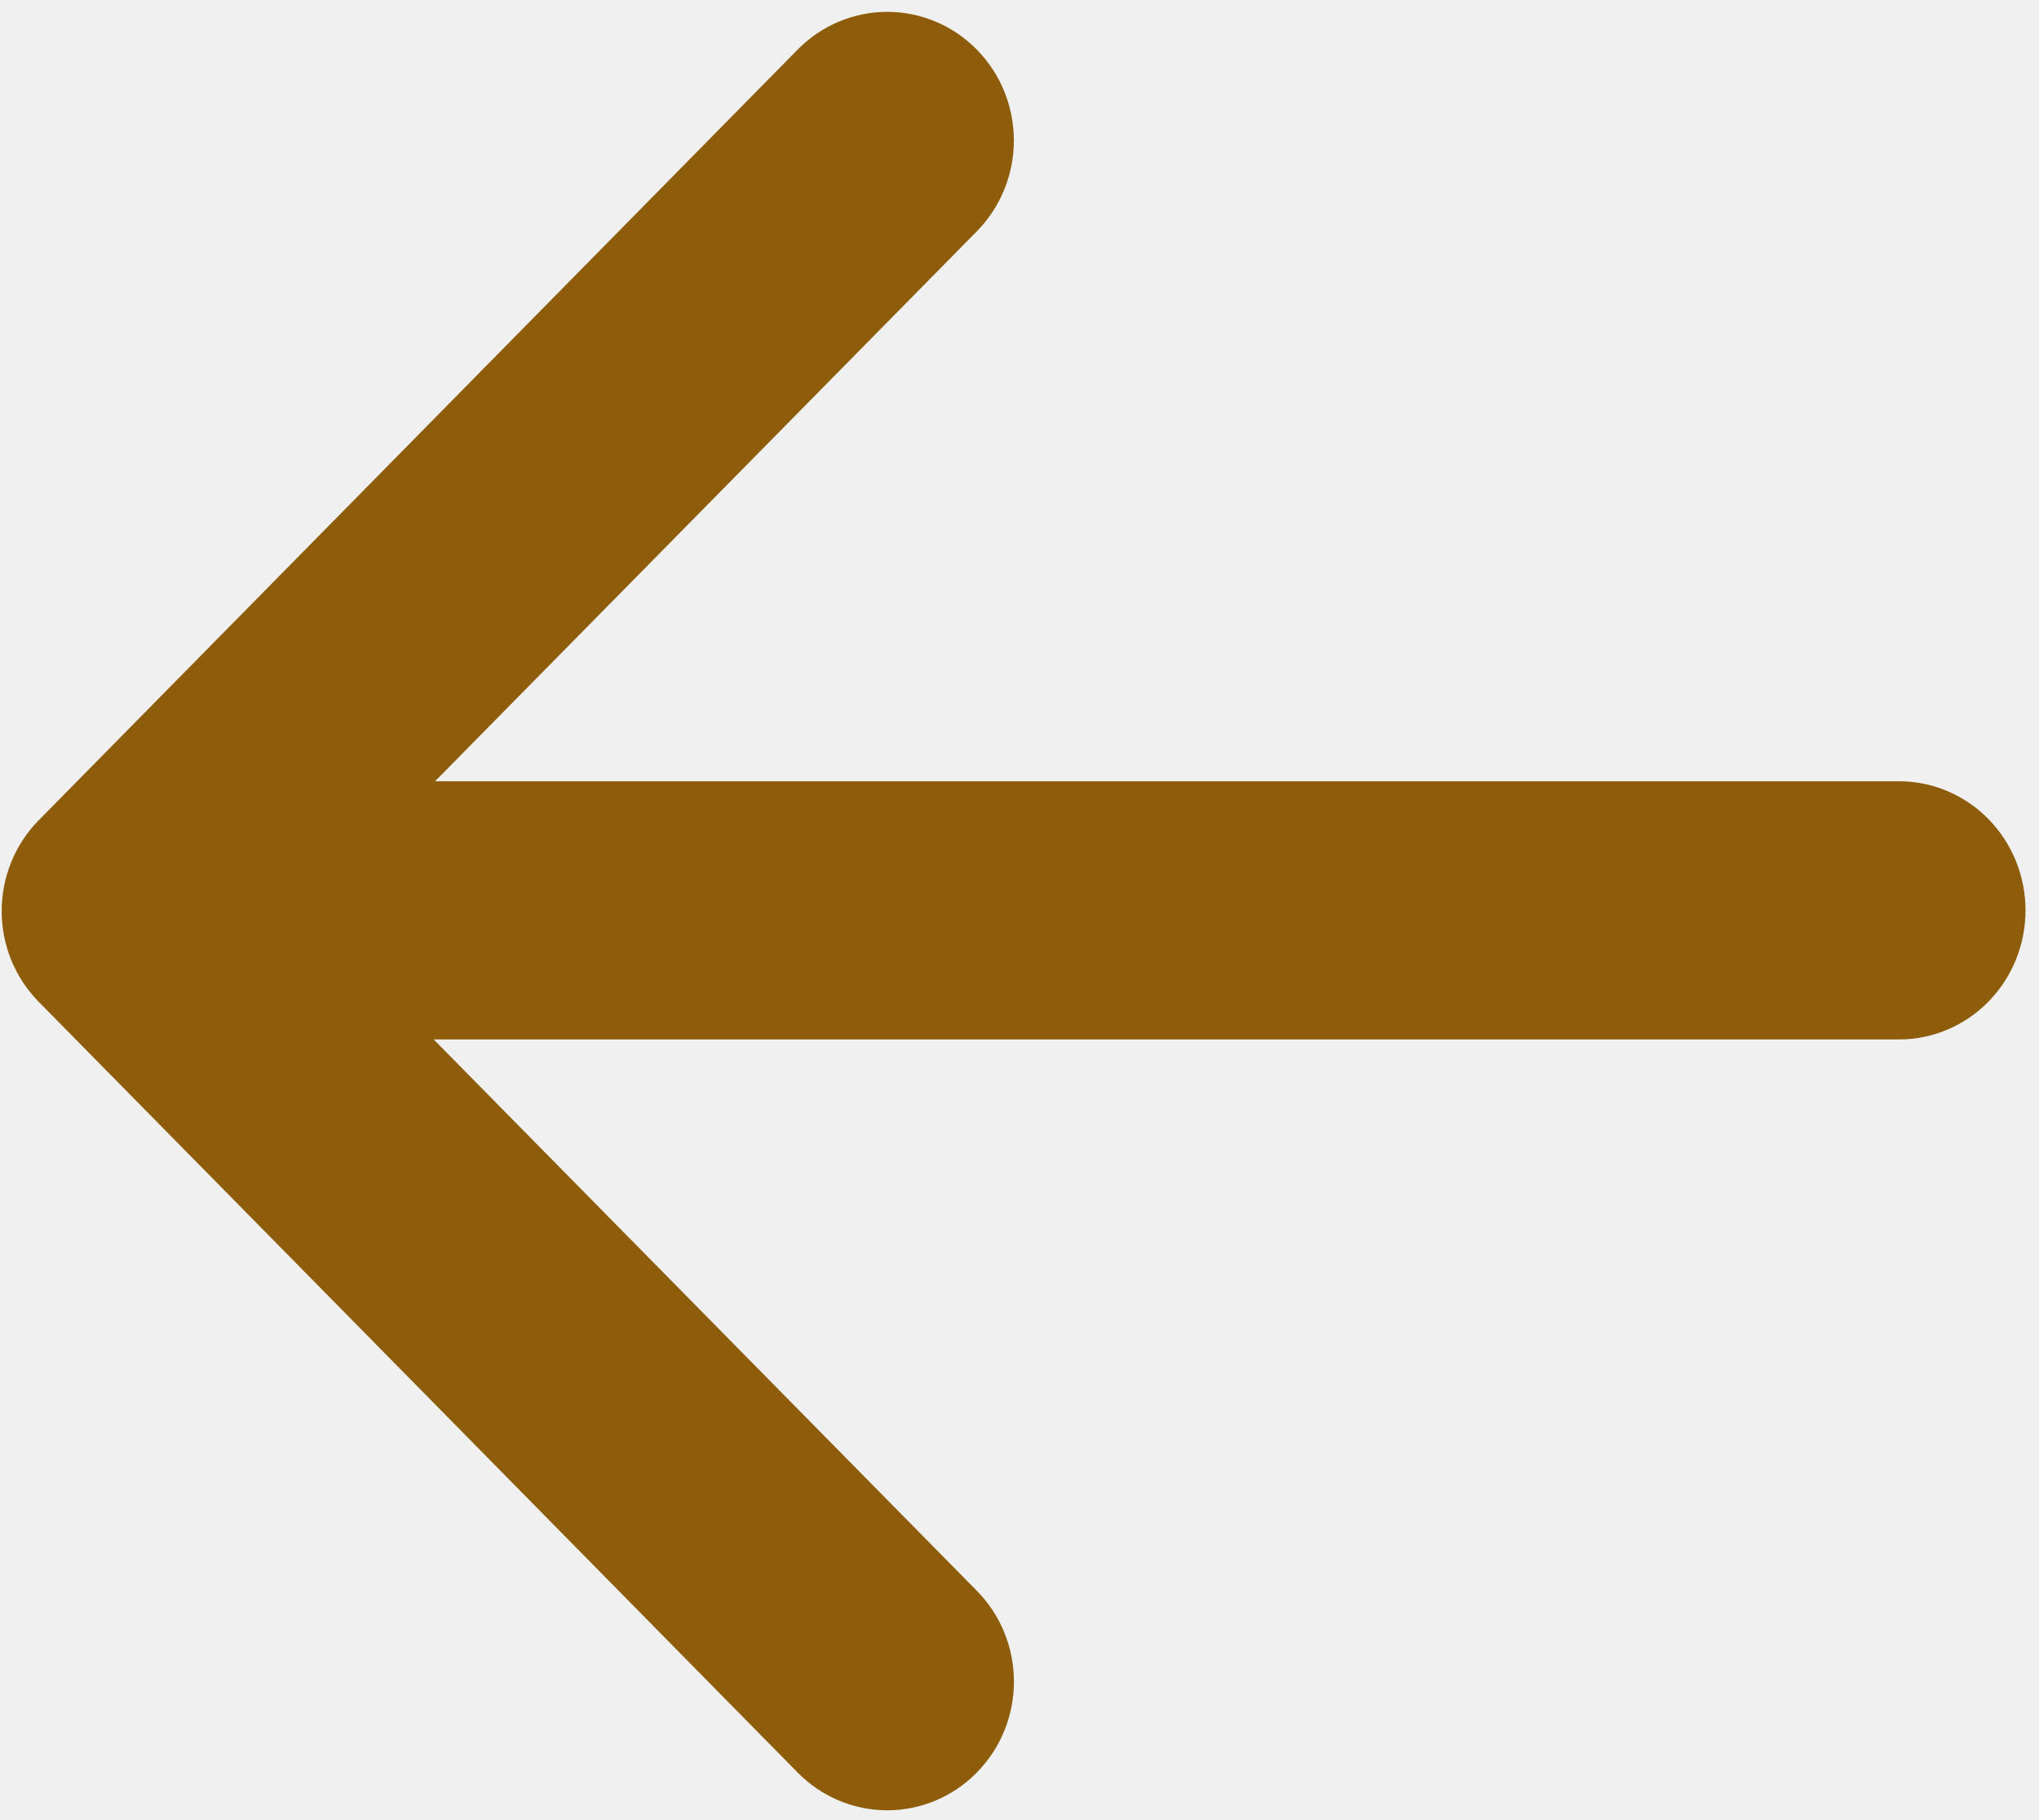
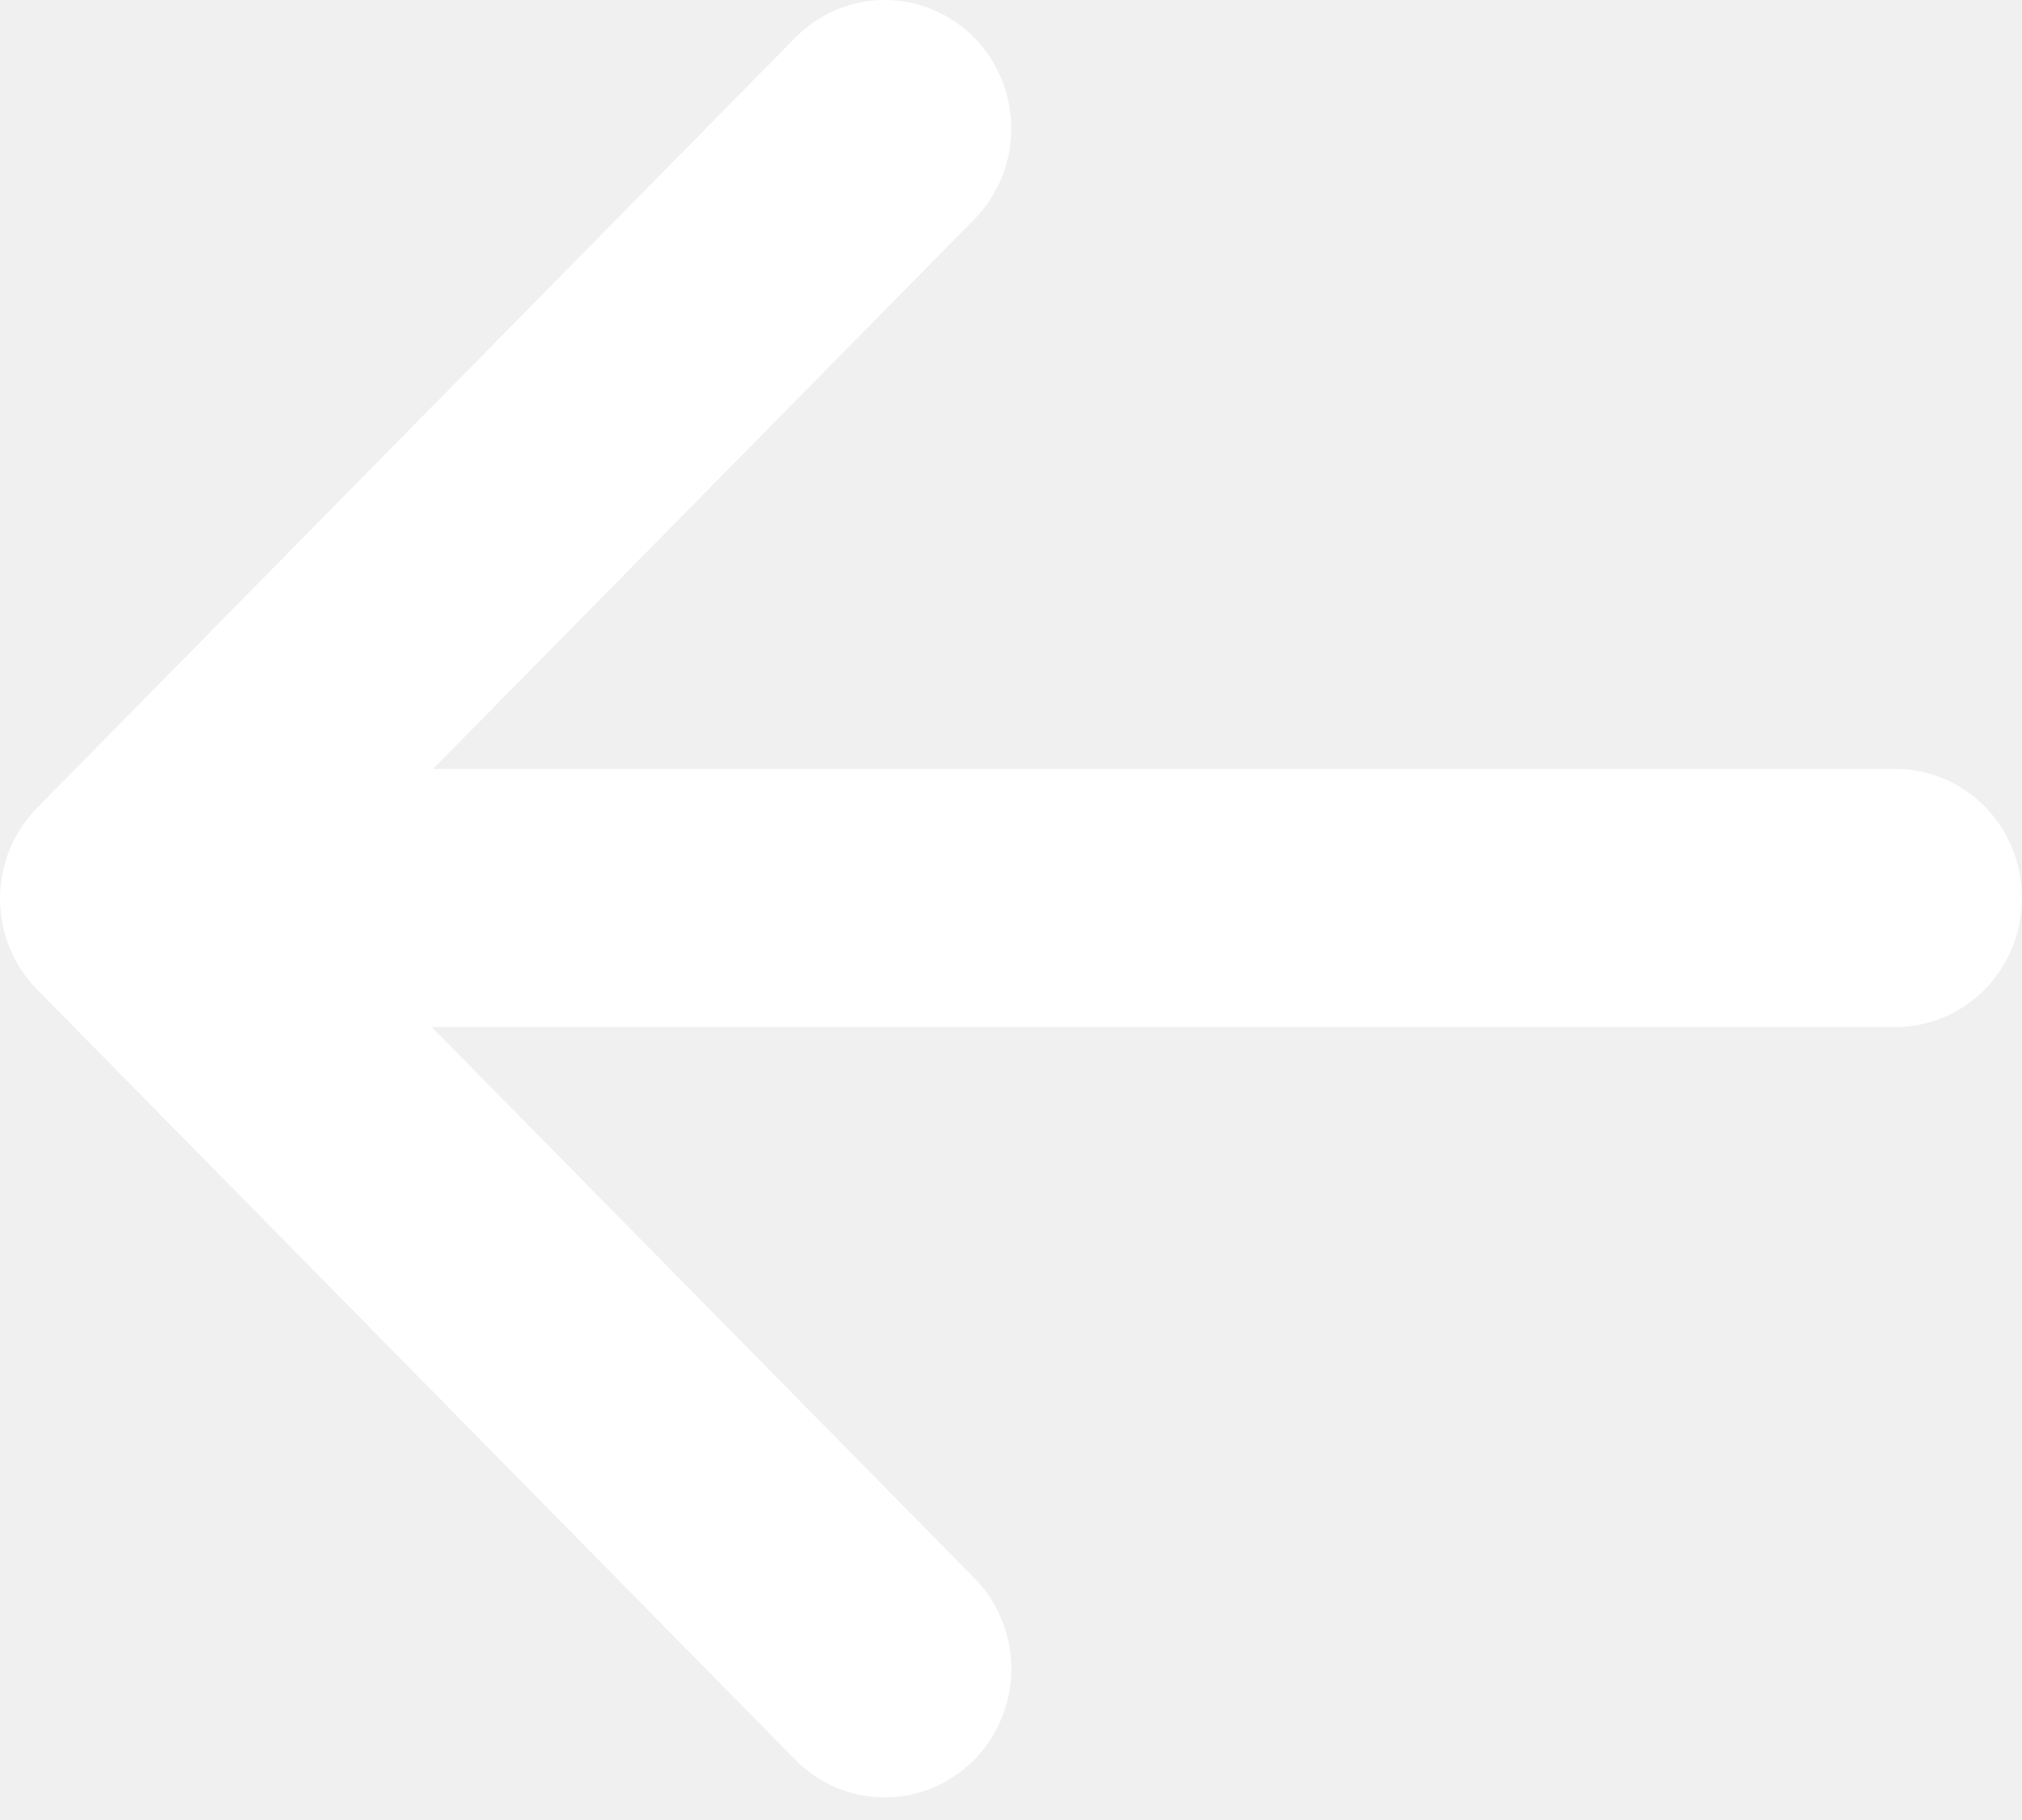
- <svg xmlns="http://www.w3.org/2000/svg" width="93" height="83" viewBox="0 0 93 83" fill="none">
-   <path fill-rule="evenodd" clip-rule="evenodd" d="M44.551 80.867C44.016 81.412 43.379 81.845 42.678 82.141C41.977 82.436 41.226 82.588 40.467 82.588C39.708 82.588 38.957 82.436 38.256 82.141C37.556 81.845 36.919 81.412 36.383 80.867L1.772 45.711C1.234 45.167 0.808 44.52 0.517 43.809C0.227 43.097 0.077 42.334 0.077 41.563C0.077 40.792 0.227 40.029 0.517 39.317C0.808 38.606 1.234 37.959 1.772 37.415L36.383 2.26C37.466 1.159 38.935 0.541 40.467 0.541C41.999 0.541 43.468 1.159 44.551 2.26C45.635 3.36 46.243 4.852 46.243 6.408C46.243 7.964 45.635 9.456 44.551 10.556L14.012 41.563L44.551 72.57C45.089 73.114 45.515 73.761 45.806 74.473C46.096 75.184 46.246 75.948 46.246 76.718C46.246 77.489 46.096 78.252 45.806 78.964C45.515 79.676 45.089 80.322 44.551 80.867Z" fill="#8E5D0B" />
-   <path fill-rule="evenodd" clip-rule="evenodd" d="M92.385 41.532C92.385 43.093 91.777 44.591 90.695 45.696C89.613 46.8 88.146 47.421 86.616 47.421L11.625 47.421C10.095 47.421 8.627 46.8 7.546 45.696C6.464 44.591 5.856 43.093 5.856 41.532C5.856 39.969 6.464 38.471 7.546 37.367C8.627 36.263 10.095 35.642 11.625 35.642L86.616 35.642C88.146 35.642 89.613 36.263 90.695 37.367C91.777 38.471 92.385 39.969 92.385 41.532Z" fill="#8E5D0B" />
+ <svg xmlns="http://www.w3.org/2000/svg" width="30" height="27" viewBox="0 0 30 27" fill="none">
+   <path fill-rule="evenodd" clip-rule="evenodd" d="M14.454 26.106C14.28 26.283 14.073 26.424 13.845 26.52C13.618 26.616 13.373 26.665 13.127 26.665C12.88 26.665 12.636 26.616 12.408 26.52C12.181 26.424 11.974 26.283 11.8 26.106L0.551 14.68C0.376 14.503 0.238 14.293 0.143 14.062C0.049 13.831 0 13.582 0 13.332C0 13.082 0.049 12.834 0.143 12.602C0.238 12.371 0.376 12.161 0.551 11.984L11.8 0.558C12.152 0.201 12.629 0 13.127 0C13.625 0 14.102 0.201 14.454 0.558C14.806 0.916 15.004 1.401 15.004 1.907C15.004 2.412 14.806 2.897 14.454 3.255L4.529 13.332L14.454 23.409C14.629 23.586 14.767 23.796 14.862 24.028C14.956 24.259 15.005 24.507 15.005 24.757C15.005 25.008 14.956 25.256 14.862 25.487C14.767 25.719 14.629 25.929 14.454 26.106Z" fill="white" />
+   <path fill-rule="evenodd" clip-rule="evenodd" d="M30 13.322C30 13.829 29.802 14.316 29.451 14.675C29.099 15.034 28.622 15.236 28.125 15.236L3.753 15.236C3.256 15.236 2.779 15.034 2.427 14.675C2.076 14.316 1.878 13.829 1.878 13.322C1.878 12.814 2.076 12.327 2.427 11.968C2.779 11.609 3.256 11.408 3.753 11.408L28.125 11.408C28.622 11.408 29.099 11.609 29.451 11.968C29.802 12.327 30 12.814 30 13.322Z" fill="white" />
</svg>
